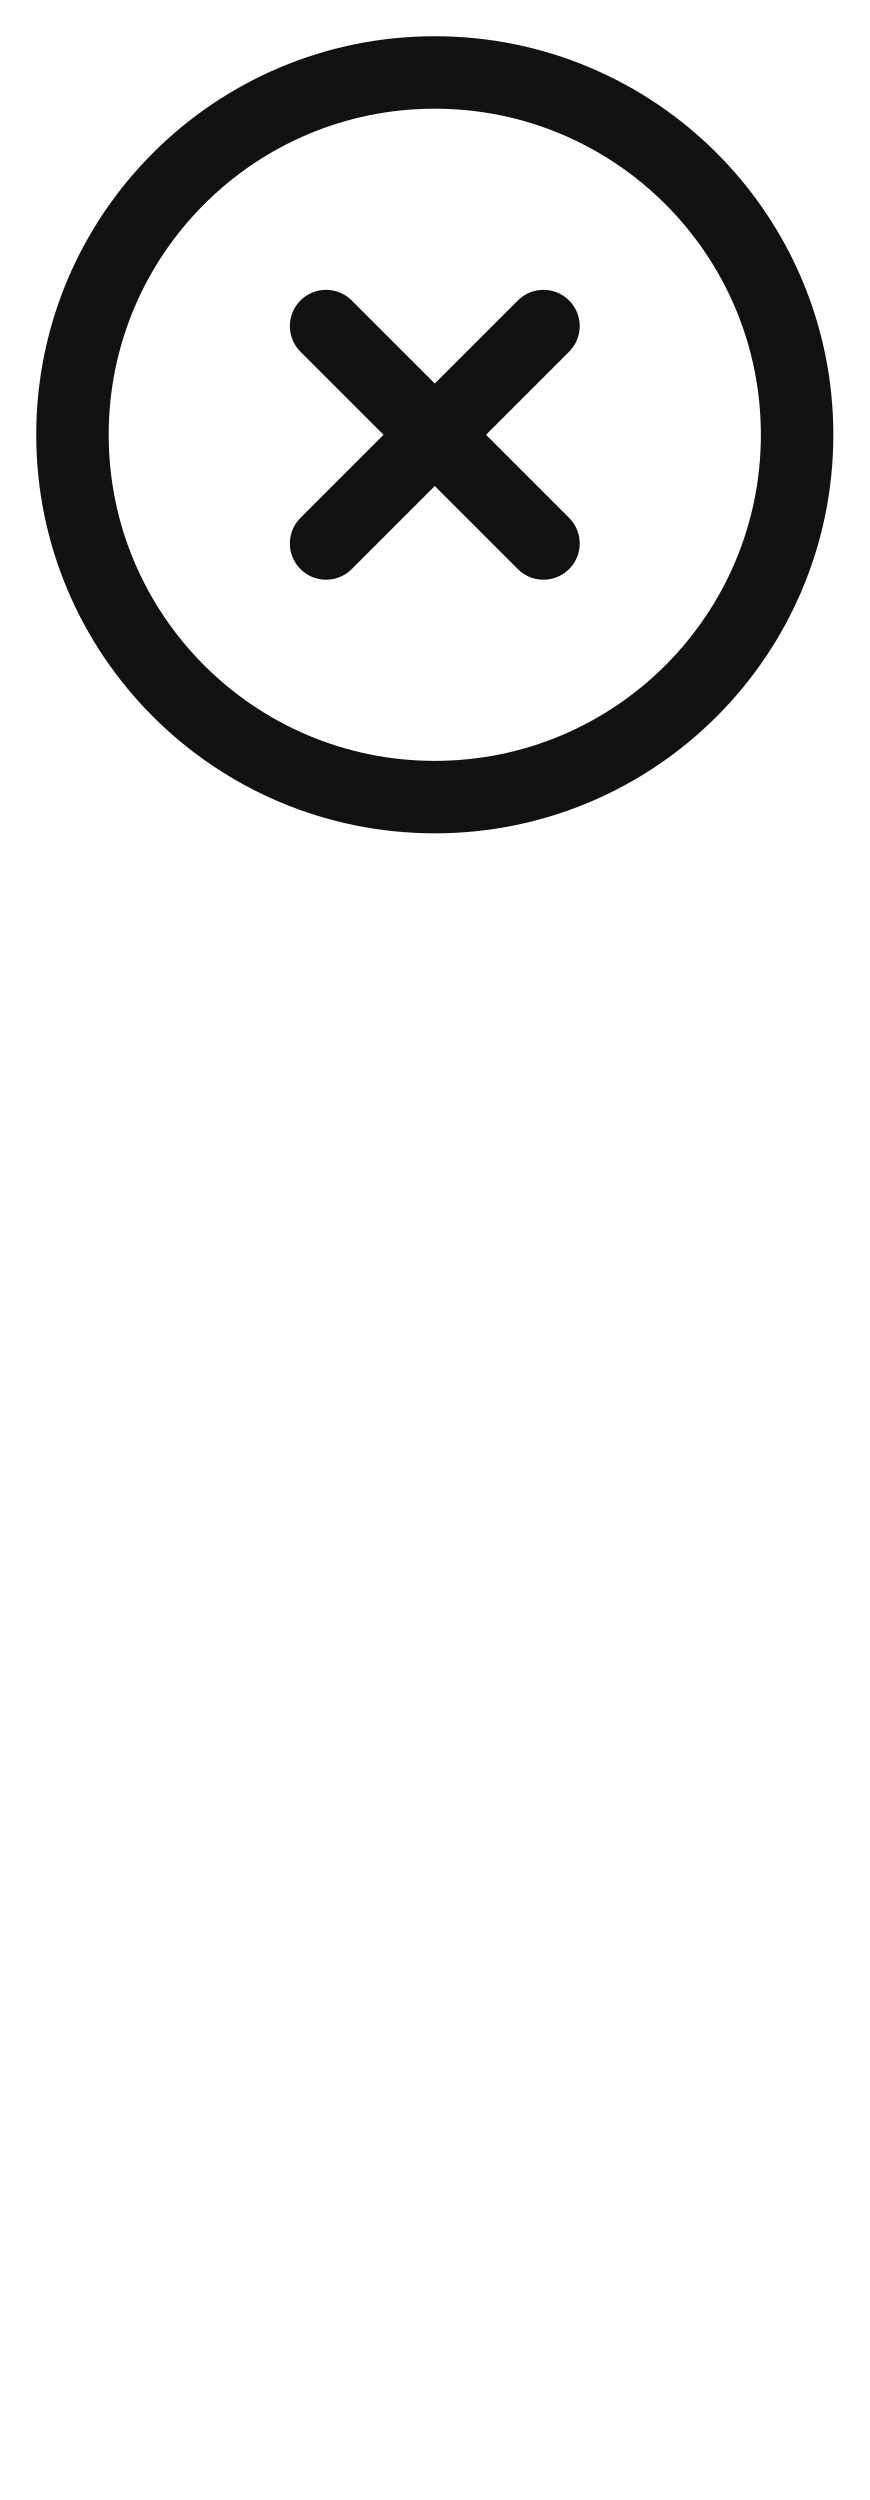
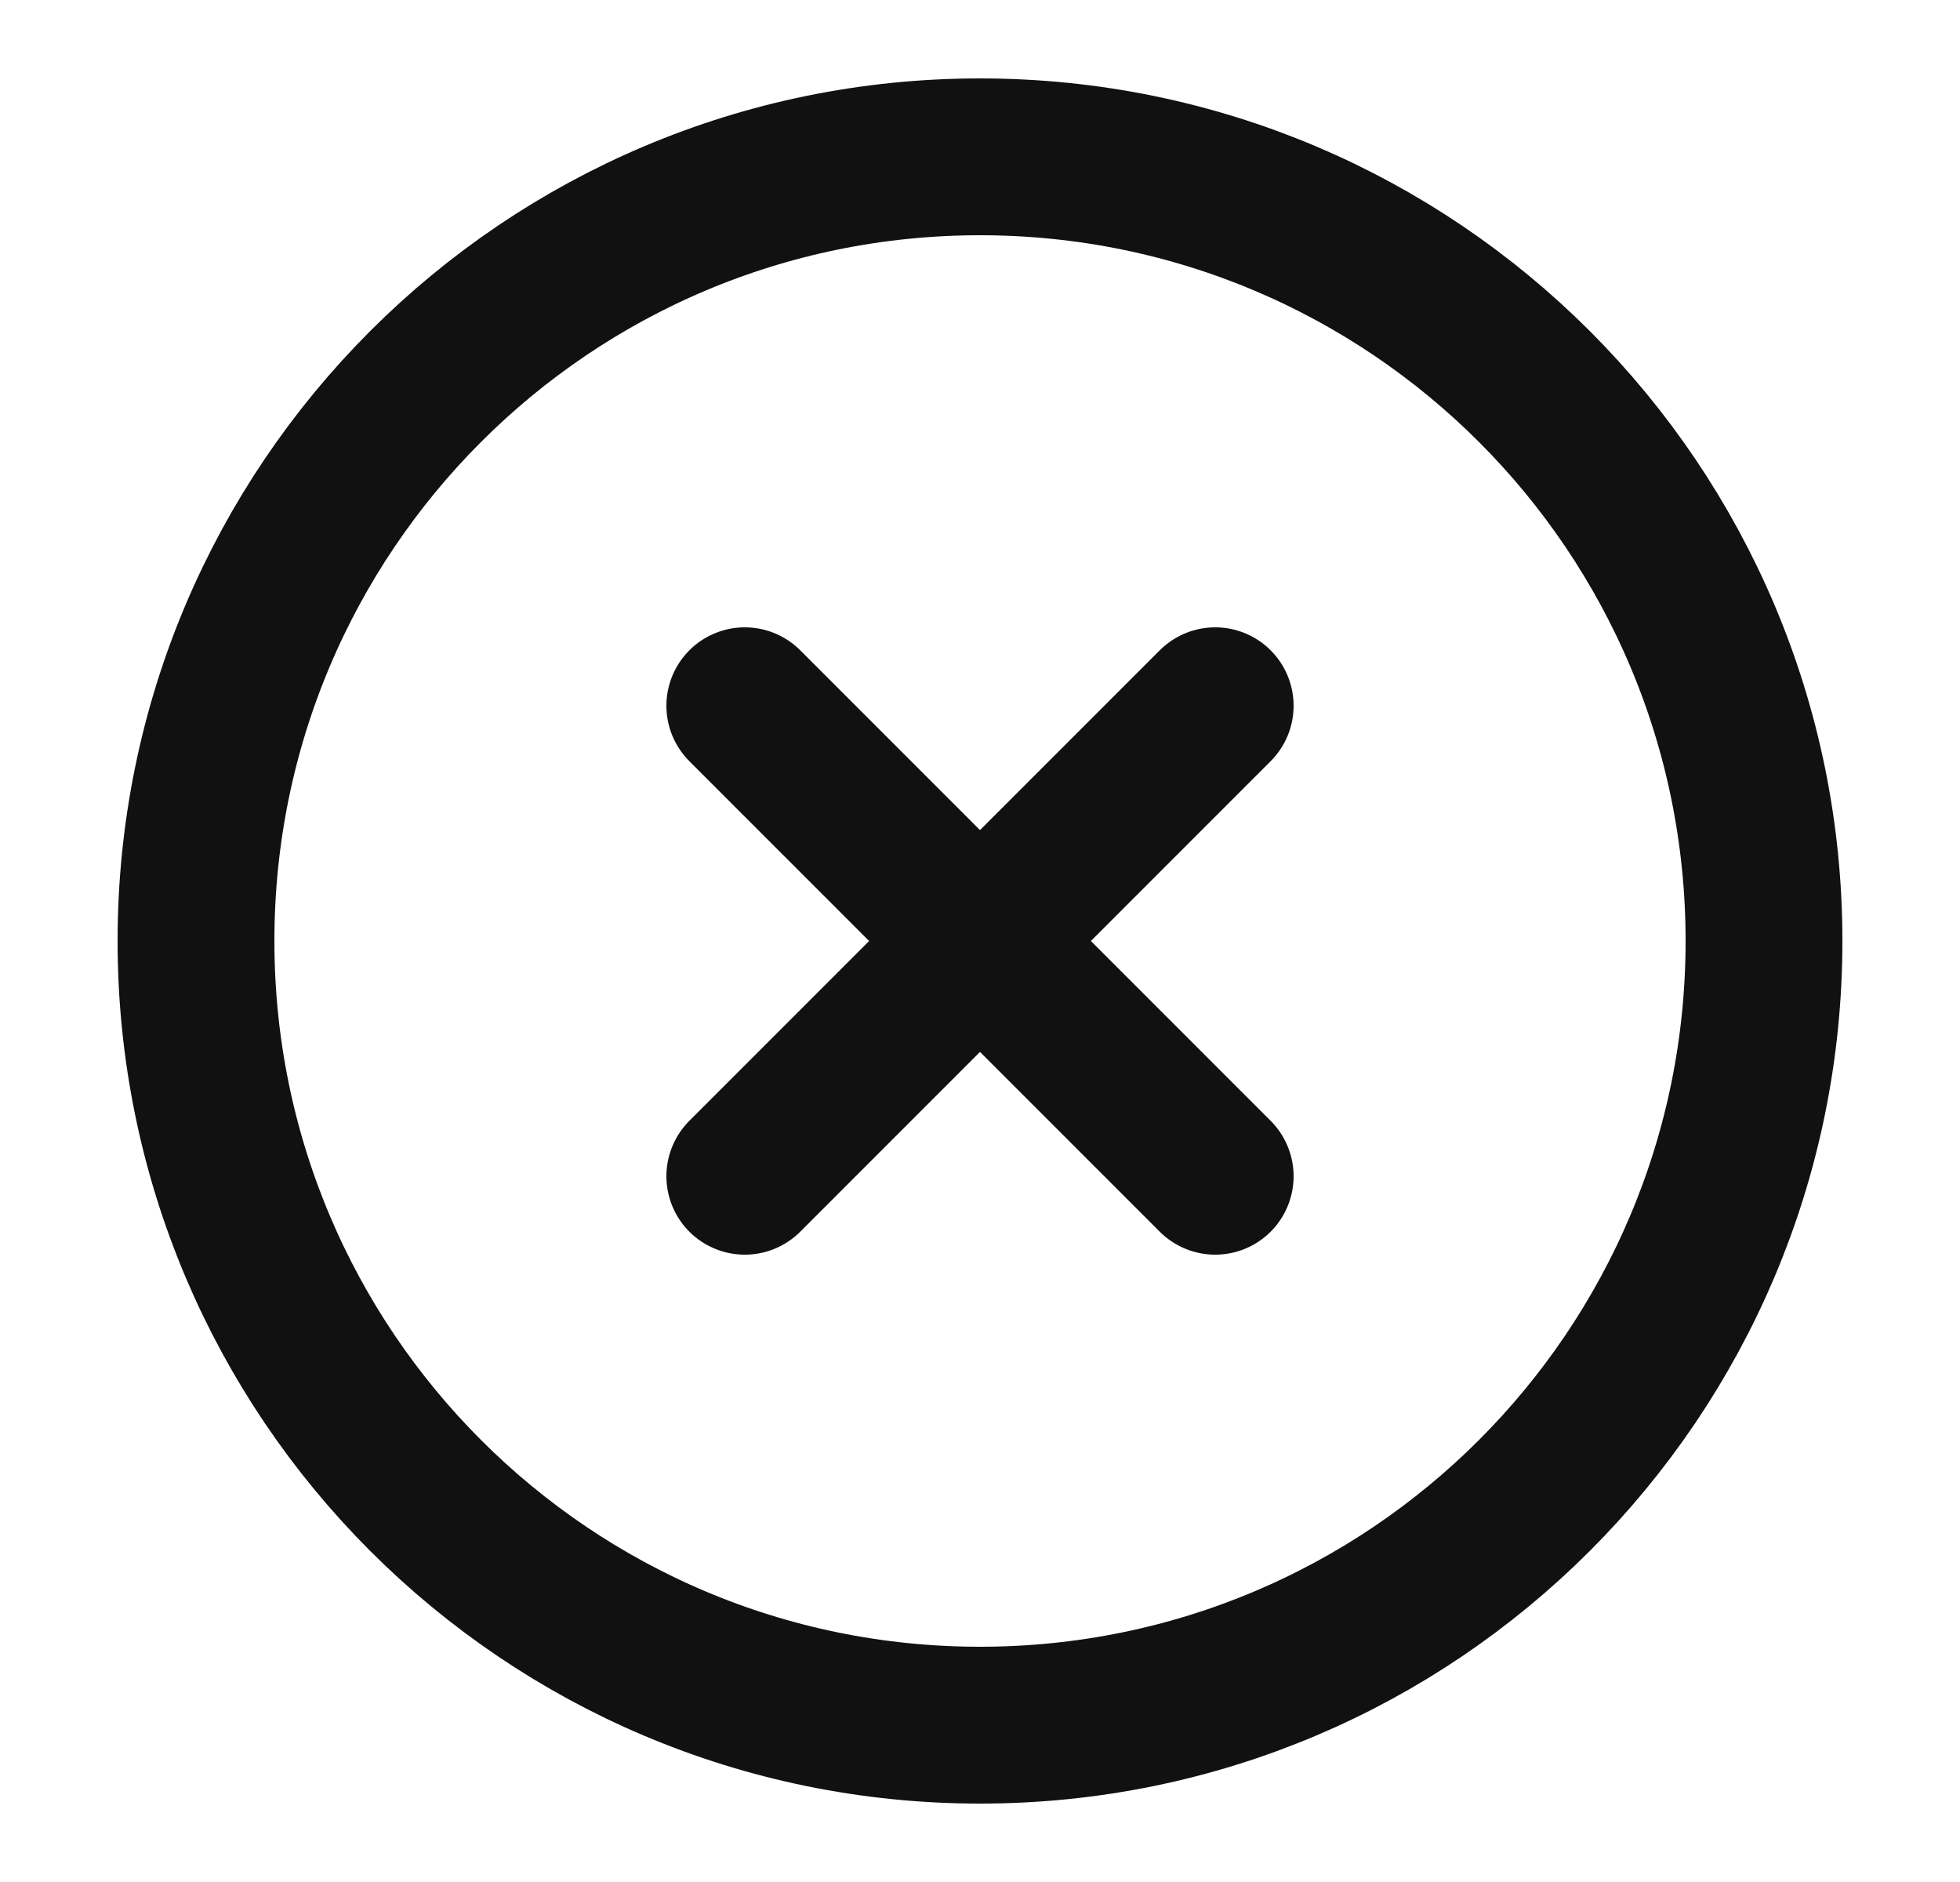
- <svg xmlns="http://www.w3.org/2000/svg" width="24" height="69" viewBox="0 0 24 69" fill="none">
-   <path d="M12 22C17.523 22 22 17.523 22 12C22 6.477 17.523 2 12 2C6.477 2 2 6.477 2 12C2 17.523 6.477 22 12 22Z" stroke="#111111" stroke-width="2" stroke-linecap="round" stroke-linejoin="round" />
-   <path d="M15 9L9 15" stroke="#111111" stroke-width="2" stroke-linecap="round" stroke-linejoin="round" />
-   <path d="M9 9L15 15" stroke="#111111" stroke-width="2" stroke-linecap="round" stroke-linejoin="round" />
+ <svg xmlns="http://www.w3.org/2000/svg" width="25" height="24" viewBox="0 0 25 24" fill="none">
+   <path d="M12.5 22C18.023 22 22.5 17.523 22.5 12C22.5 6.477 18.023 2 12.5 2C6.977 2 2.5 6.477 2.5 12C2.5 17.523 6.977 22 12.5 22Z" stroke="#111111" stroke-width="2" stroke-linecap="round" stroke-linejoin="round" />
+   <path d="M15.5 9L9.5 15" stroke="#111111" stroke-width="2" stroke-linecap="round" stroke-linejoin="round" />
+   <path d="M9.5 9L15.5 15" stroke="#111111" stroke-width="2" stroke-linecap="round" stroke-linejoin="round" />
</svg>
